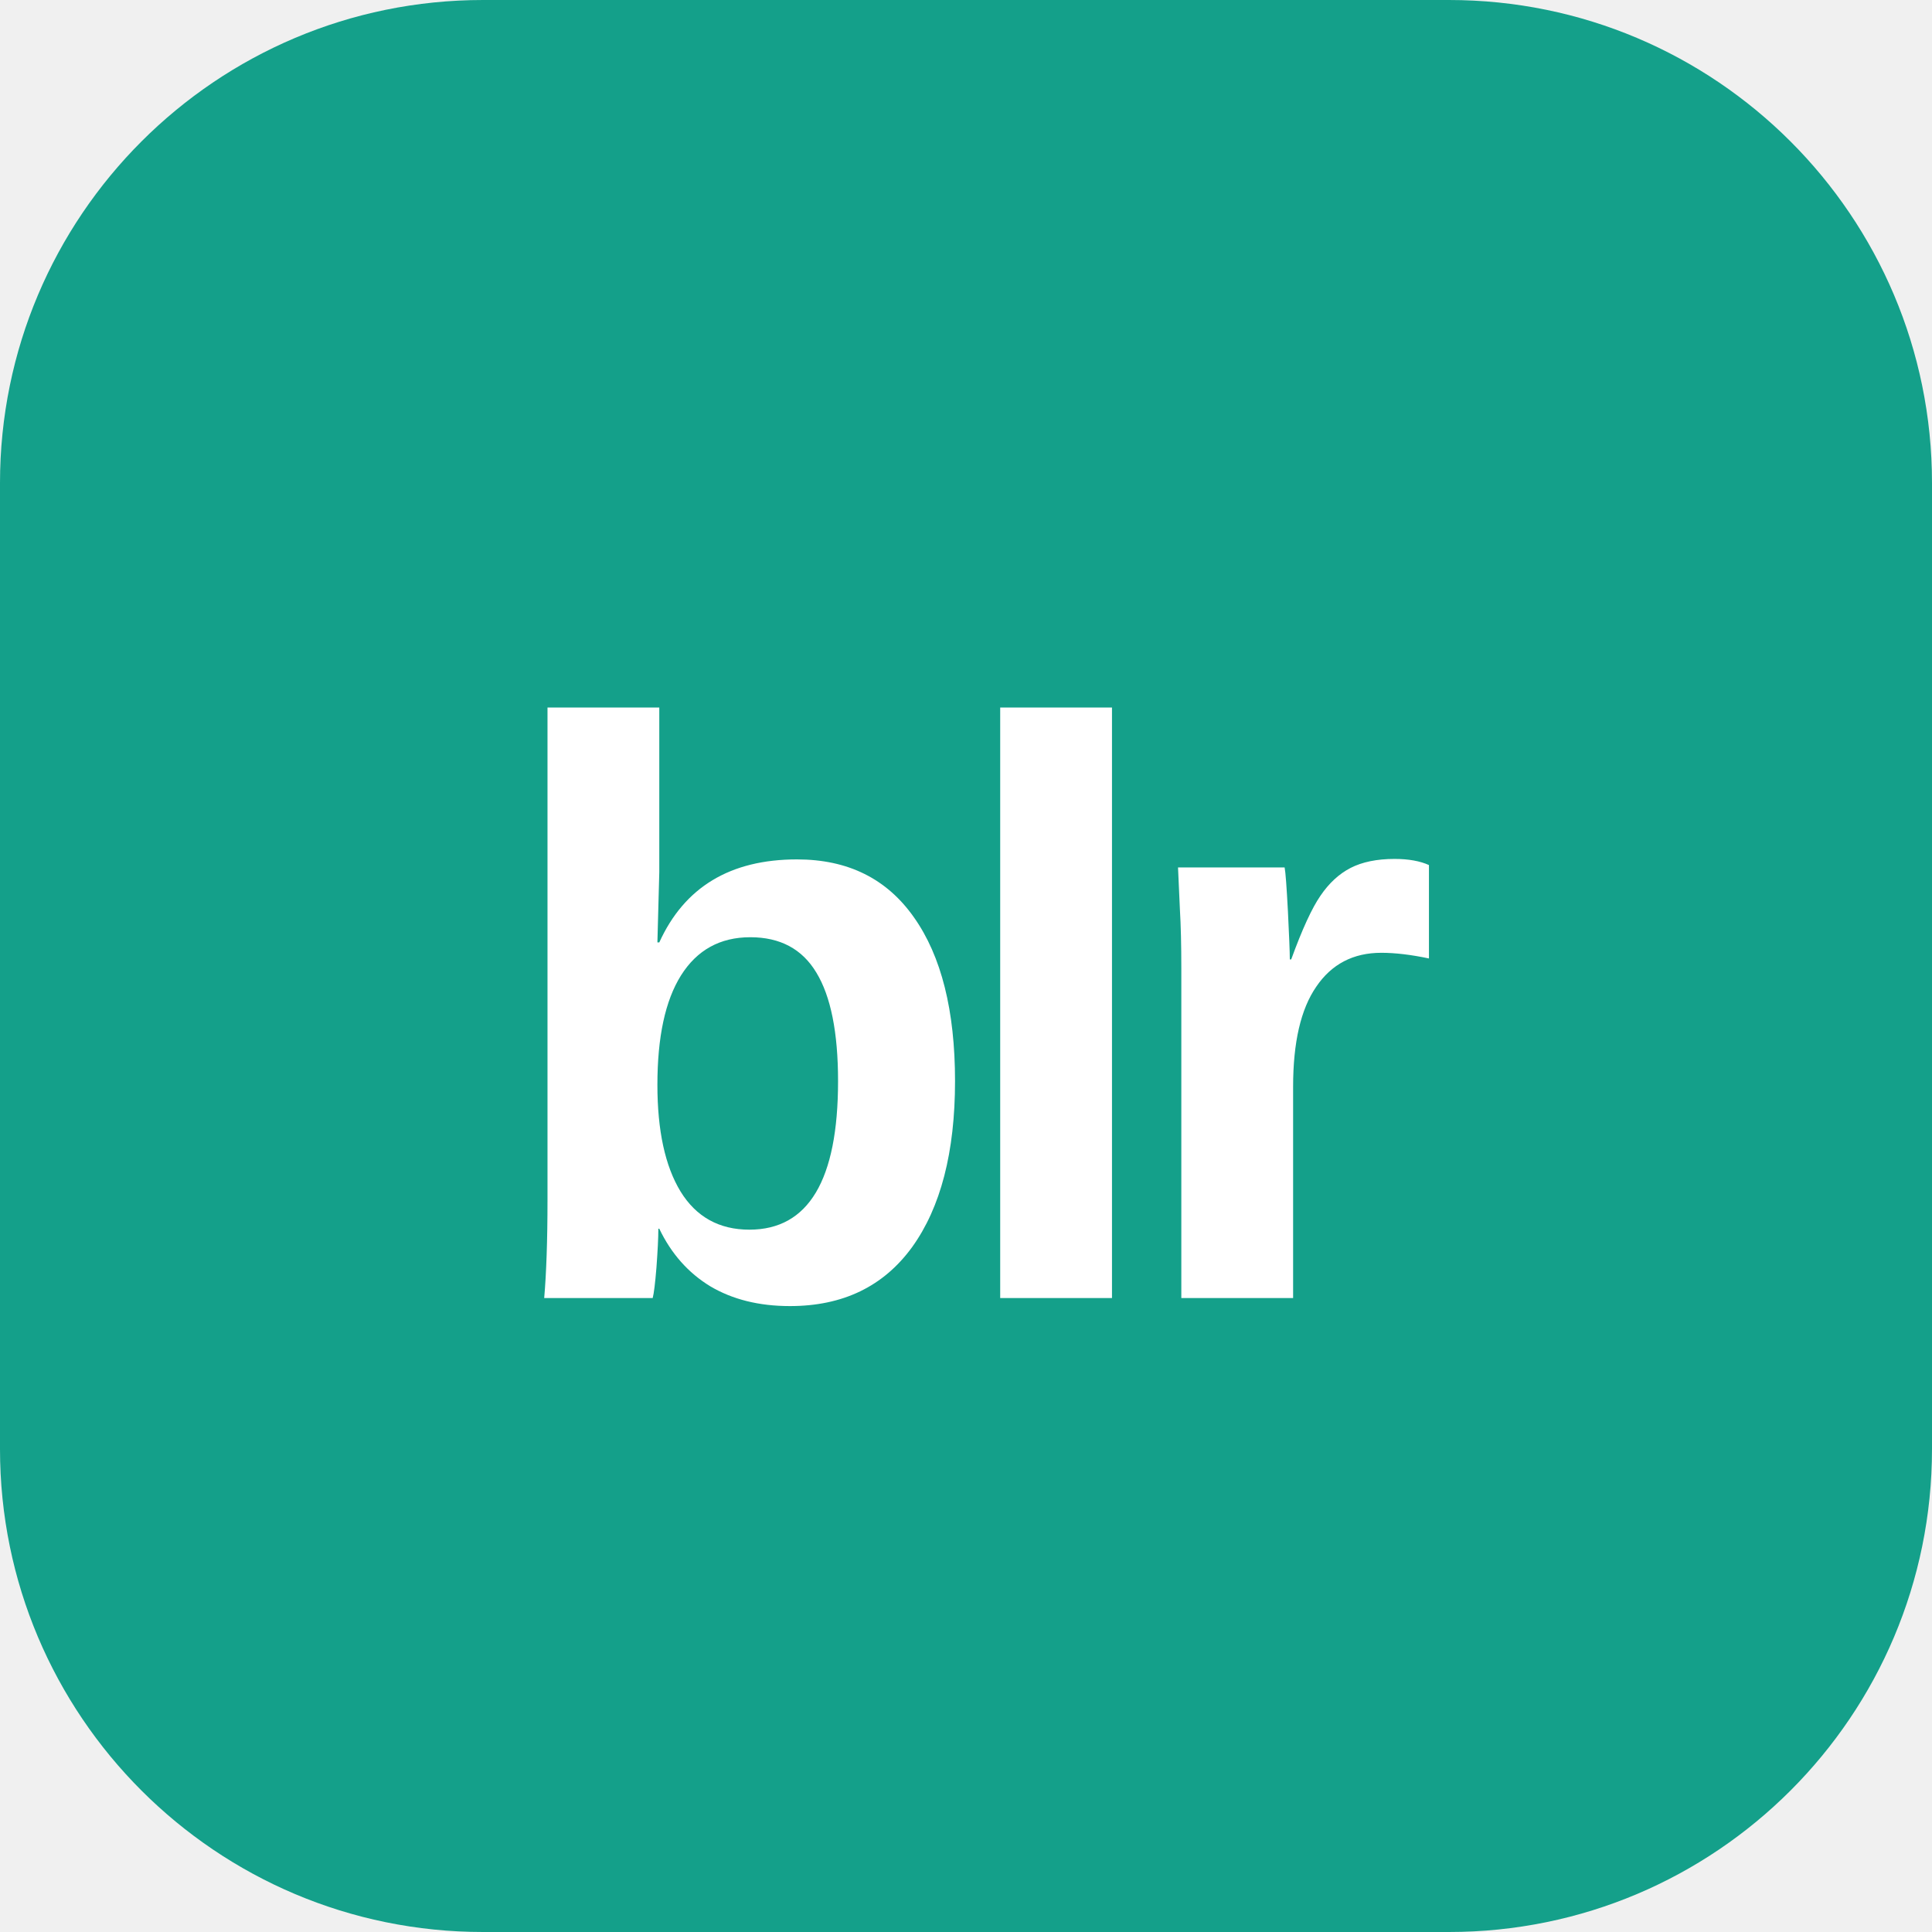
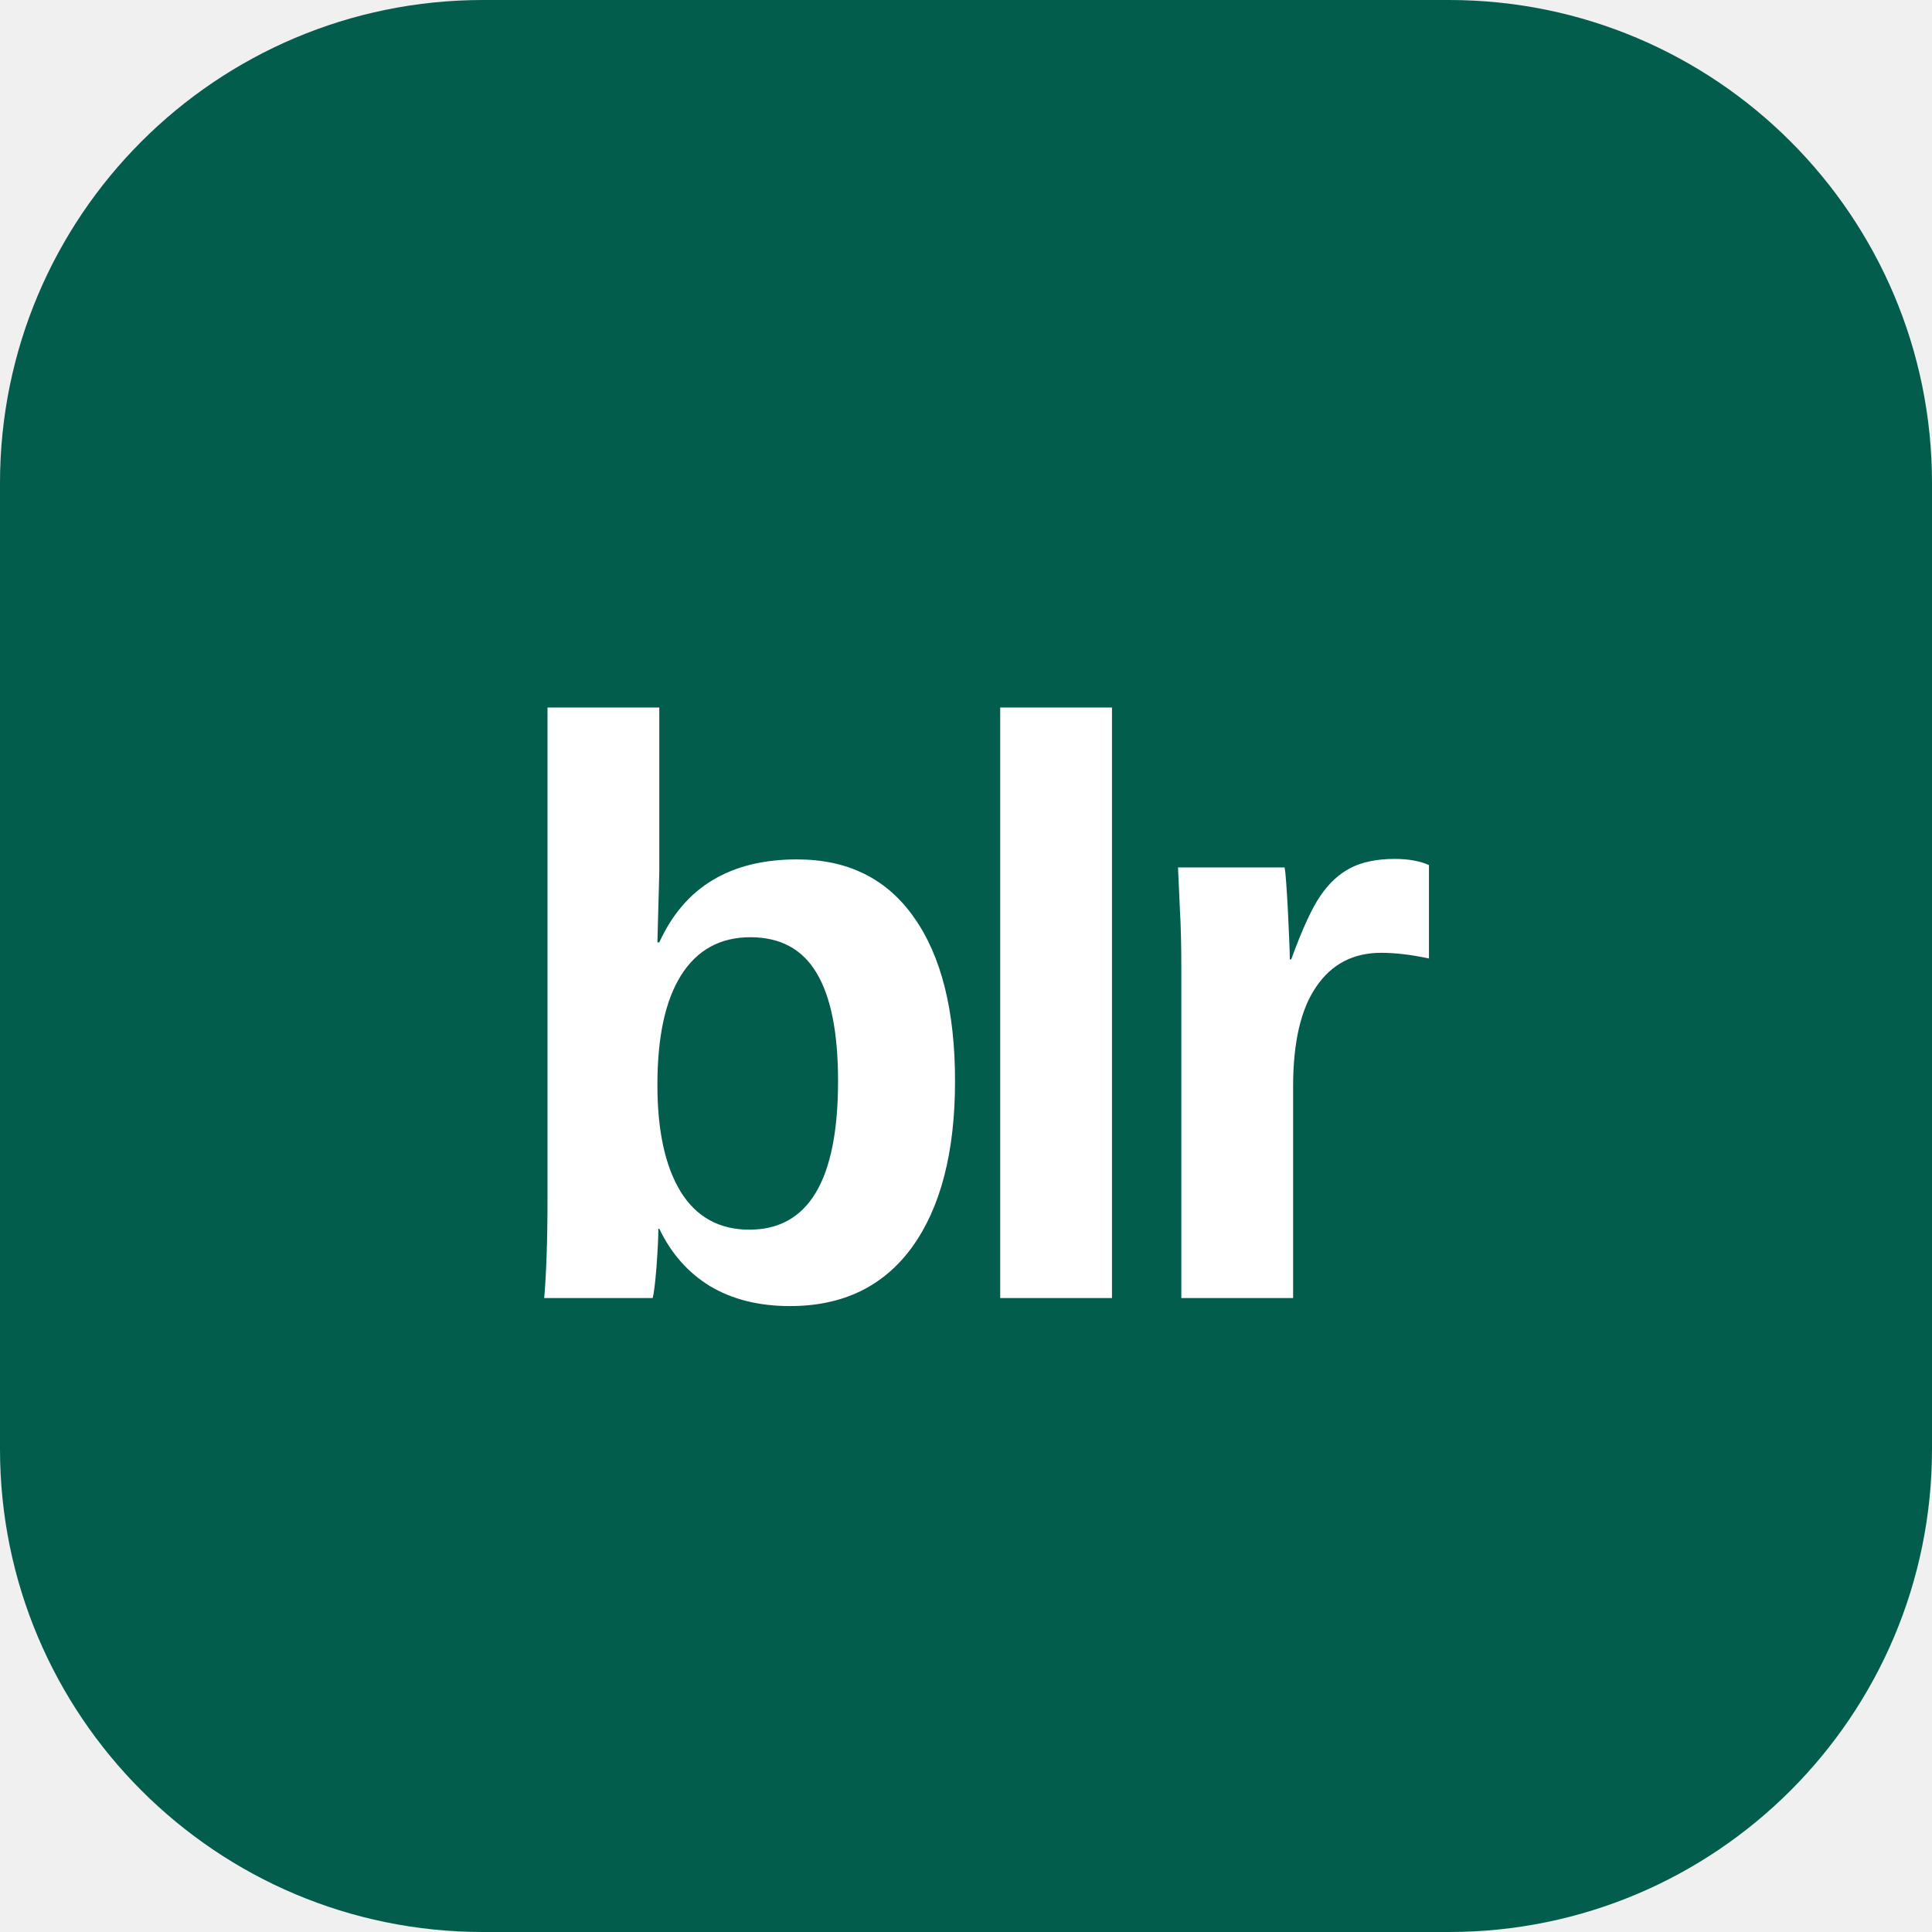
<svg xmlns="http://www.w3.org/2000/svg" width="64" height="64" viewBox="0 0 64 64" role="img" aria-label="blr">
-   <rect width="64" height="64" rx="16" fill="#14a08a" />
+   <rect width="64" height="64" rx="16" fill="#025d4d" />
  <text x="32" y="43" text-anchor="middle" font-family="Arial, Helvetica, sans-serif" font-size="27" font-weight="800" letter-spacing="-1.5" fill="#ffffff">blr</text>
</svg>
